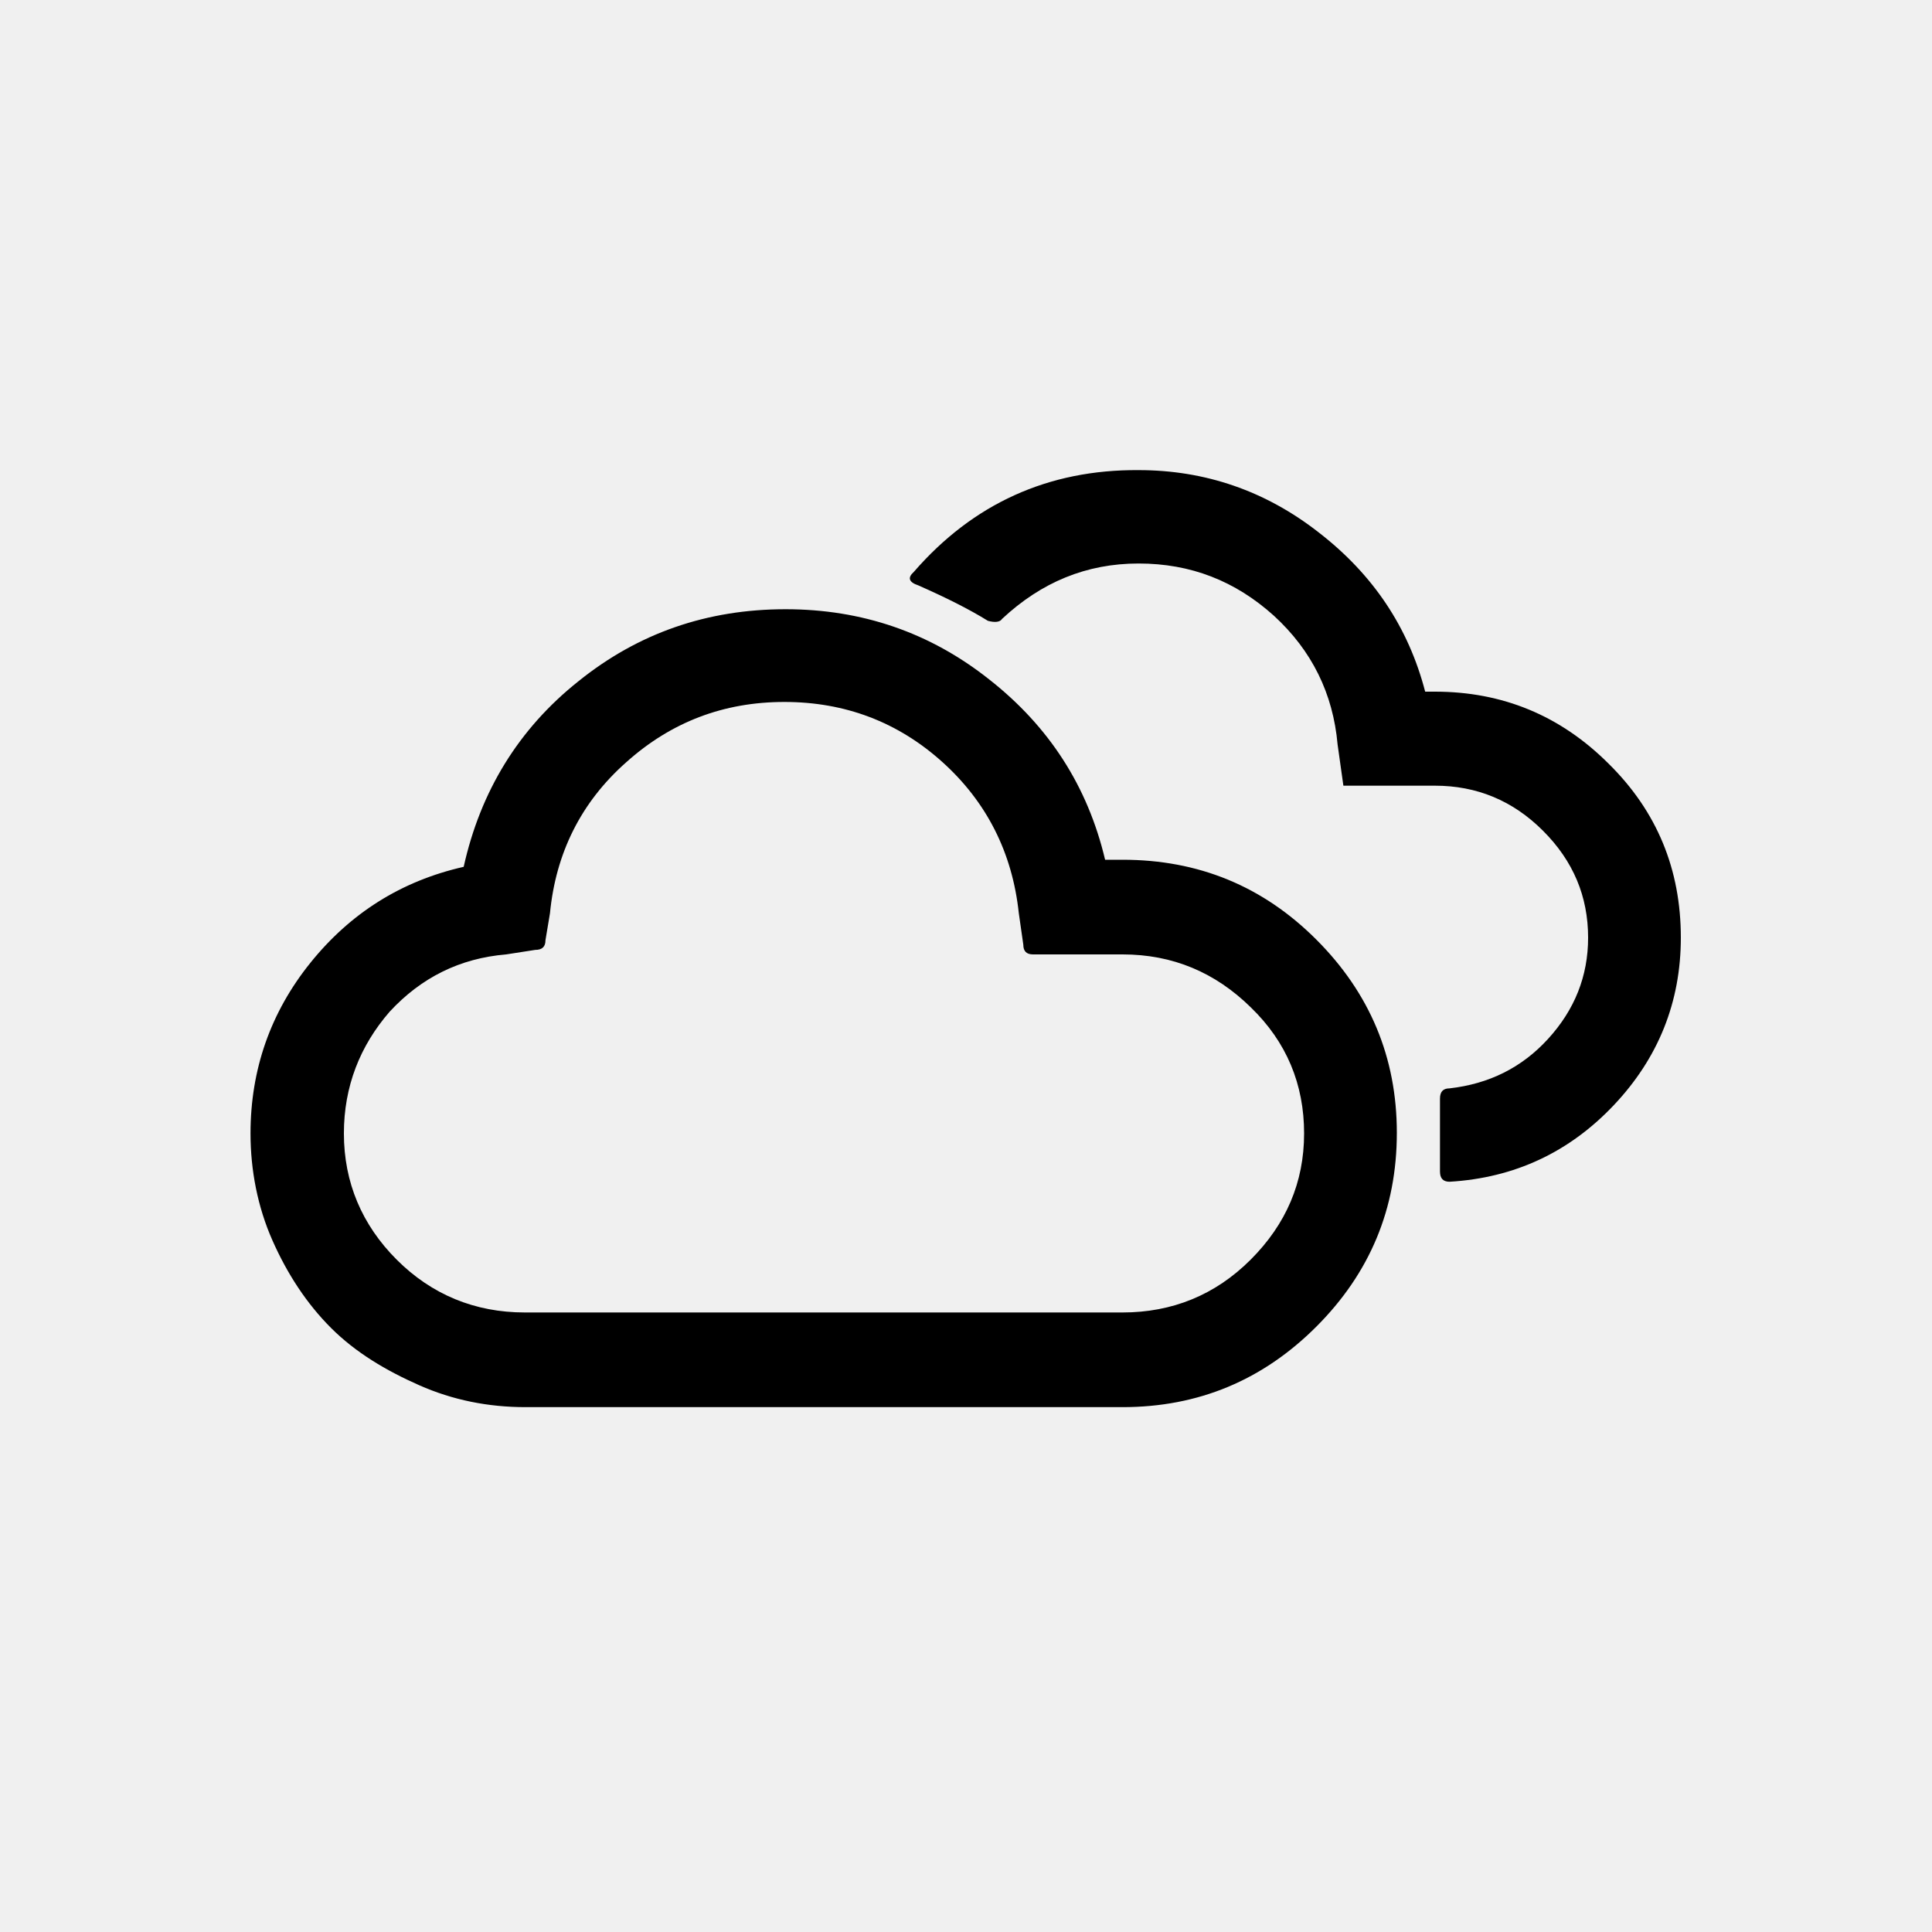
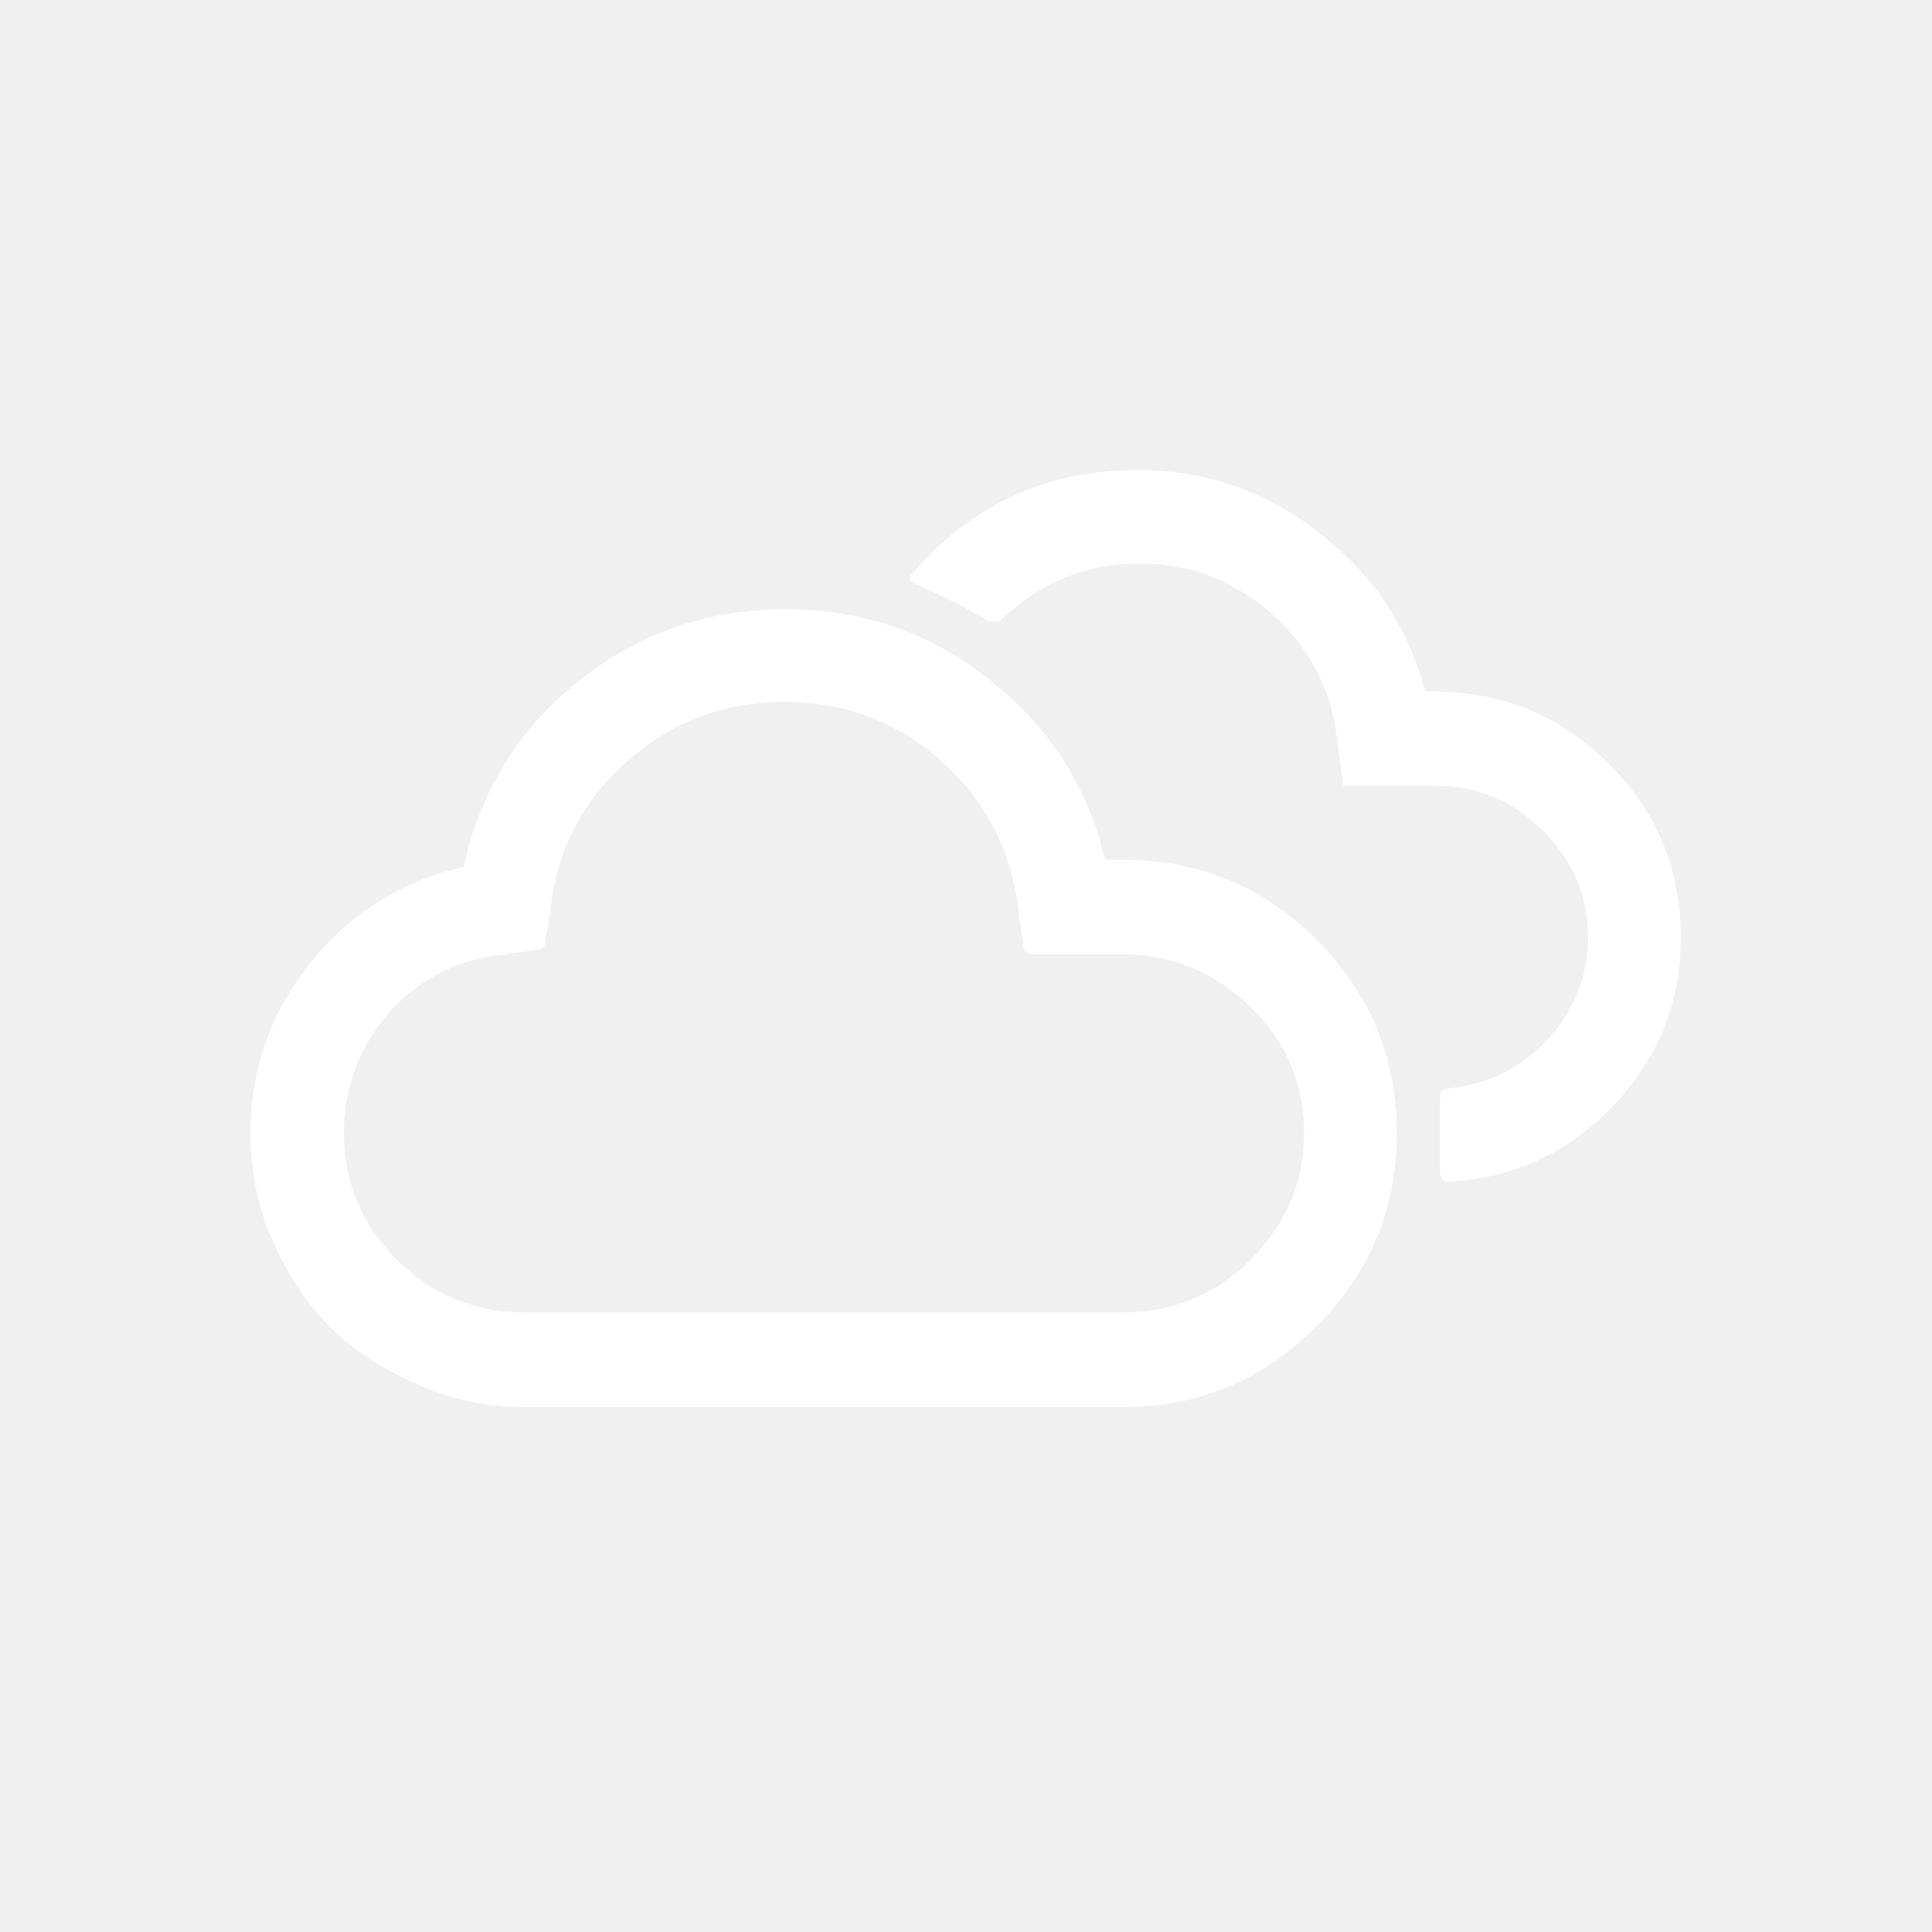
<svg xmlns="http://www.w3.org/2000/svg" version="1.1" id="Layer_1" x="0px" y="0px" viewBox="0 0 30 30" style="enable-background:new 0 0 30 30;" xml:space="preserve">
-   <path d="M3.89,17.6c0-0.99,0.31-1.88,0.93-2.65s1.41-1.27,2.38-1.49c0.26-1.17,0.85-2.14,1.78-2.88c0.93-0.75,2-1.12,3.22-1.12  c1.18,0,2.24,0.36,3.16,1.09c0.93,0.73,1.53,1.66,1.8,2.8h0.27c1.18,0,2.18,0.41,3.01,1.24s1.25,1.83,1.25,3  c0,1.18-0.42,2.18-1.25,3.01s-1.83,1.25-3.01,1.25H8.16c-0.58,0-1.13-0.11-1.65-0.34S5.52,21,5.14,20.62  c-0.38-0.38-0.68-0.84-0.91-1.36S3.89,18.17,3.89,17.6z M5.34,17.6c0,0.76,0.28,1.42,0.82,1.96s1.21,0.82,1.99,0.82h9.28  c0.77,0,1.44-0.27,1.99-0.82c0.55-0.55,0.83-1.2,0.83-1.96c0-0.76-0.27-1.42-0.83-1.96c-0.55-0.54-1.21-0.82-1.99-0.82h-1.39  c-0.1,0-0.15-0.05-0.15-0.15l-0.07-0.49c-0.1-0.94-0.5-1.73-1.19-2.35s-1.51-0.93-2.45-0.93c-0.94,0-1.76,0.31-2.46,0.94  c-0.7,0.62-1.09,1.41-1.18,2.34l-0.07,0.42c0,0.1-0.05,0.15-0.16,0.15l-0.45,0.07c-0.72,0.06-1.32,0.36-1.81,0.89  C5.59,16.24,5.34,16.87,5.34,17.6z M14.19,8.88c-0.1,0.09-0.08,0.16,0.07,0.21c0.43,0.19,0.79,0.37,1.08,0.55  c0.11,0.03,0.19,0.02,0.22-0.03c0.61-0.57,1.31-0.86,2.12-0.86c0.81,0,1.5,0.27,2.1,0.81c0.59,0.54,0.92,1.21,0.99,2l0.09,0.64h1.42  c0.65,0,1.21,0.23,1.68,0.7c0.47,0.47,0.7,1.02,0.7,1.66c0,0.6-0.21,1.12-0.62,1.57s-0.92,0.7-1.53,0.77c-0.1,0-0.15,0.05-0.15,0.16  v1.13c0,0.11,0.05,0.16,0.15,0.16c1.01-0.06,1.86-0.46,2.55-1.19s1.04-1.6,1.04-2.6c0-1.06-0.37-1.96-1.12-2.7  c-0.75-0.75-1.65-1.12-2.7-1.12h-0.15c-0.26-1-0.81-1.82-1.65-2.47c-0.83-0.65-1.77-0.97-2.8-0.97C16.28,7.29,15.11,7.82,14.19,8.88  z" />
+   <path fill="#FFFFFF" d="M3.89,17.6c0-0.99,0.31-1.88,0.93-2.65s1.41-1.27,2.38-1.49c0.26-1.17,0.85-2.14,1.78-2.88c0.93-0.75,2-1.12,3.22-1.12  c1.18,0,2.24,0.36,3.16,1.09c0.93,0.73,1.53,1.66,1.8,2.8h0.27c1.18,0,2.18,0.41,3.01,1.24s1.25,1.83,1.25,3  c0,1.18-0.42,2.18-1.25,3.01s-1.83,1.25-3.01,1.25H8.16c-0.58,0-1.13-0.11-1.65-0.34S5.52,21,5.14,20.62  c-0.38-0.38-0.68-0.84-0.91-1.36S3.89,18.17,3.89,17.6z M5.34,17.6c0,0.76,0.28,1.42,0.82,1.96s1.21,0.82,1.99,0.82h9.28  c0.77,0,1.44-0.27,1.99-0.82c0.55-0.55,0.83-1.2,0.83-1.96c0-0.76-0.27-1.42-0.83-1.96c-0.55-0.54-1.21-0.82-1.99-0.82h-1.39  c-0.1,0-0.15-0.05-0.15-0.15l-0.07-0.49c-0.1-0.94-0.5-1.73-1.19-2.35s-1.51-0.93-2.45-0.93c-0.94,0-1.76,0.31-2.46,0.94  c-0.7,0.62-1.09,1.41-1.18,2.34l-0.07,0.42c0,0.1-0.05,0.15-0.16,0.15l-0.45,0.07c-0.72,0.06-1.32,0.36-1.81,0.89  C5.59,16.24,5.34,16.87,5.34,17.6z M14.19,8.88c-0.1,0.09-0.08,0.16,0.07,0.21c0.43,0.19,0.79,0.37,1.08,0.55  c0.11,0.03,0.19,0.02,0.22-0.03c0.61-0.57,1.31-0.86,2.12-0.86c0.81,0,1.5,0.27,2.1,0.81c0.59,0.54,0.92,1.21,0.99,2l0.09,0.64h1.42  c0.65,0,1.21,0.23,1.68,0.7c0.47,0.47,0.7,1.02,0.7,1.66c0,0.6-0.21,1.12-0.62,1.57s-0.92,0.7-1.53,0.77c-0.1,0-0.15,0.05-0.15,0.16  v1.13c0,0.11,0.05,0.16,0.15,0.16c1.01-0.06,1.86-0.46,2.55-1.19s1.04-1.6,1.04-2.6c0-1.06-0.37-1.96-1.12-2.7  c-0.75-0.75-1.65-1.12-2.7-1.12h-0.15c-0.26-1-0.81-1.82-1.65-2.47c-0.83-0.65-1.77-0.97-2.8-0.97C16.28,7.29,15.11,7.82,14.19,8.88  z" />
</svg>
